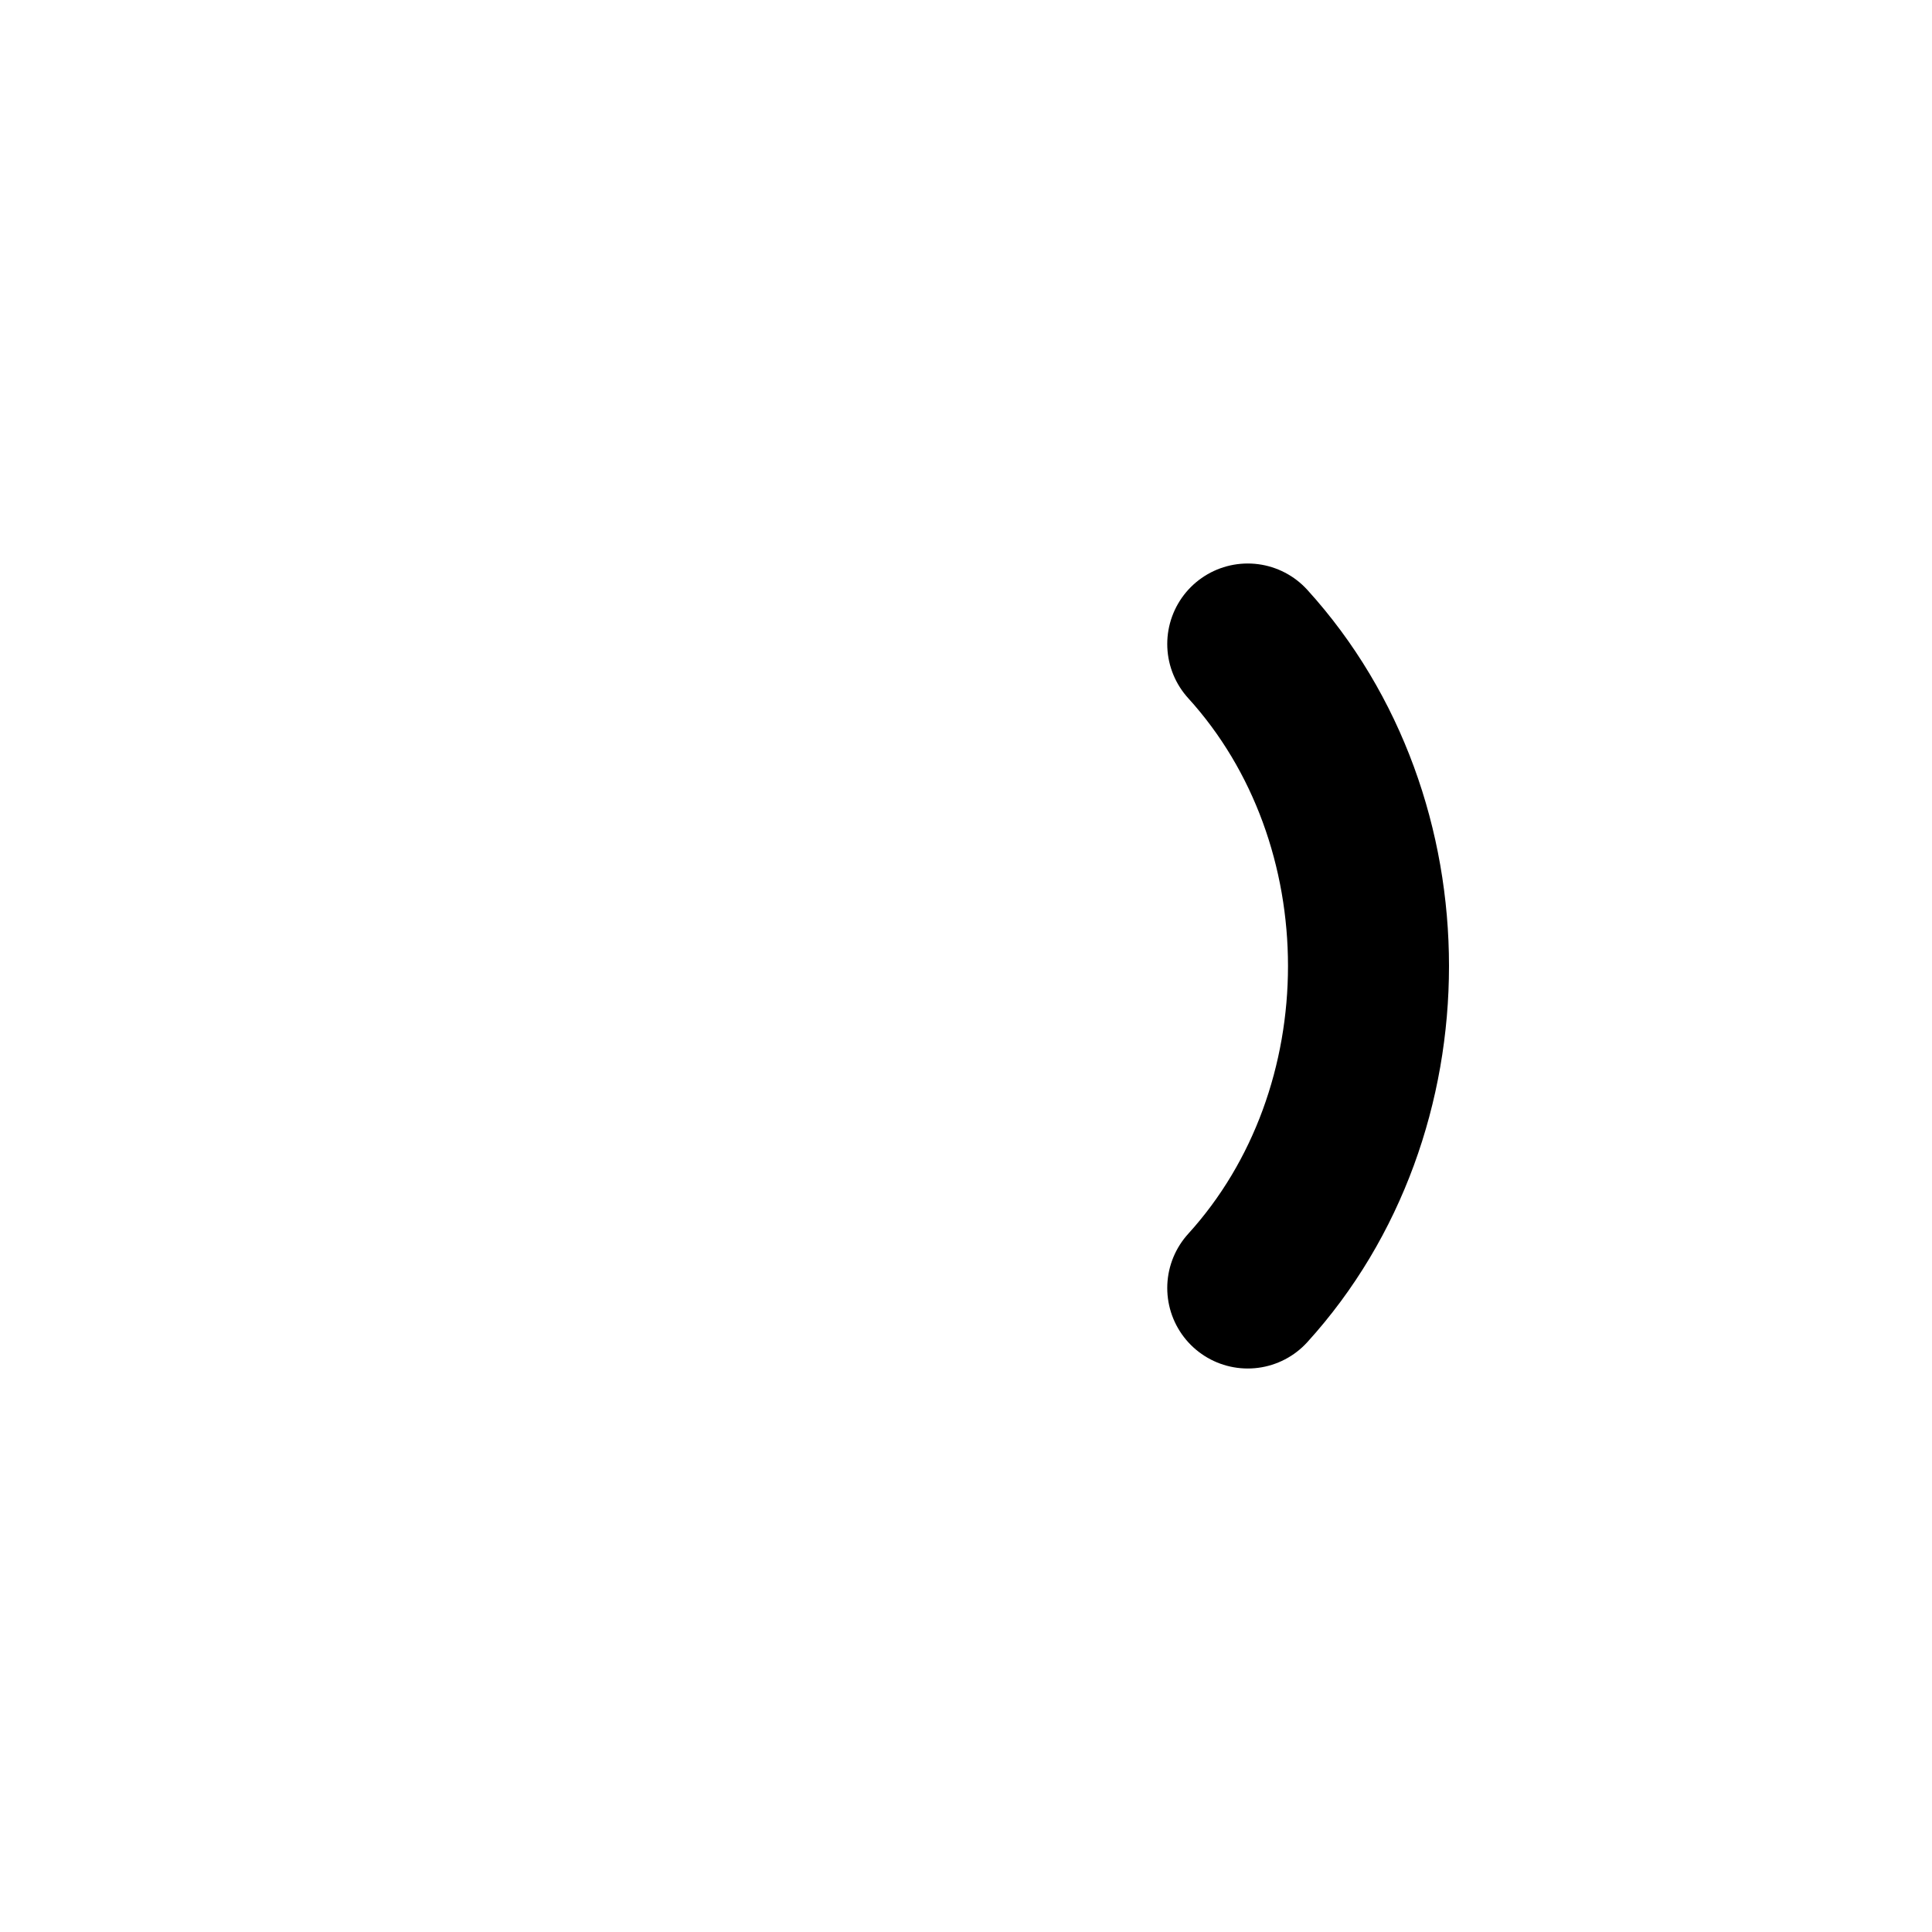
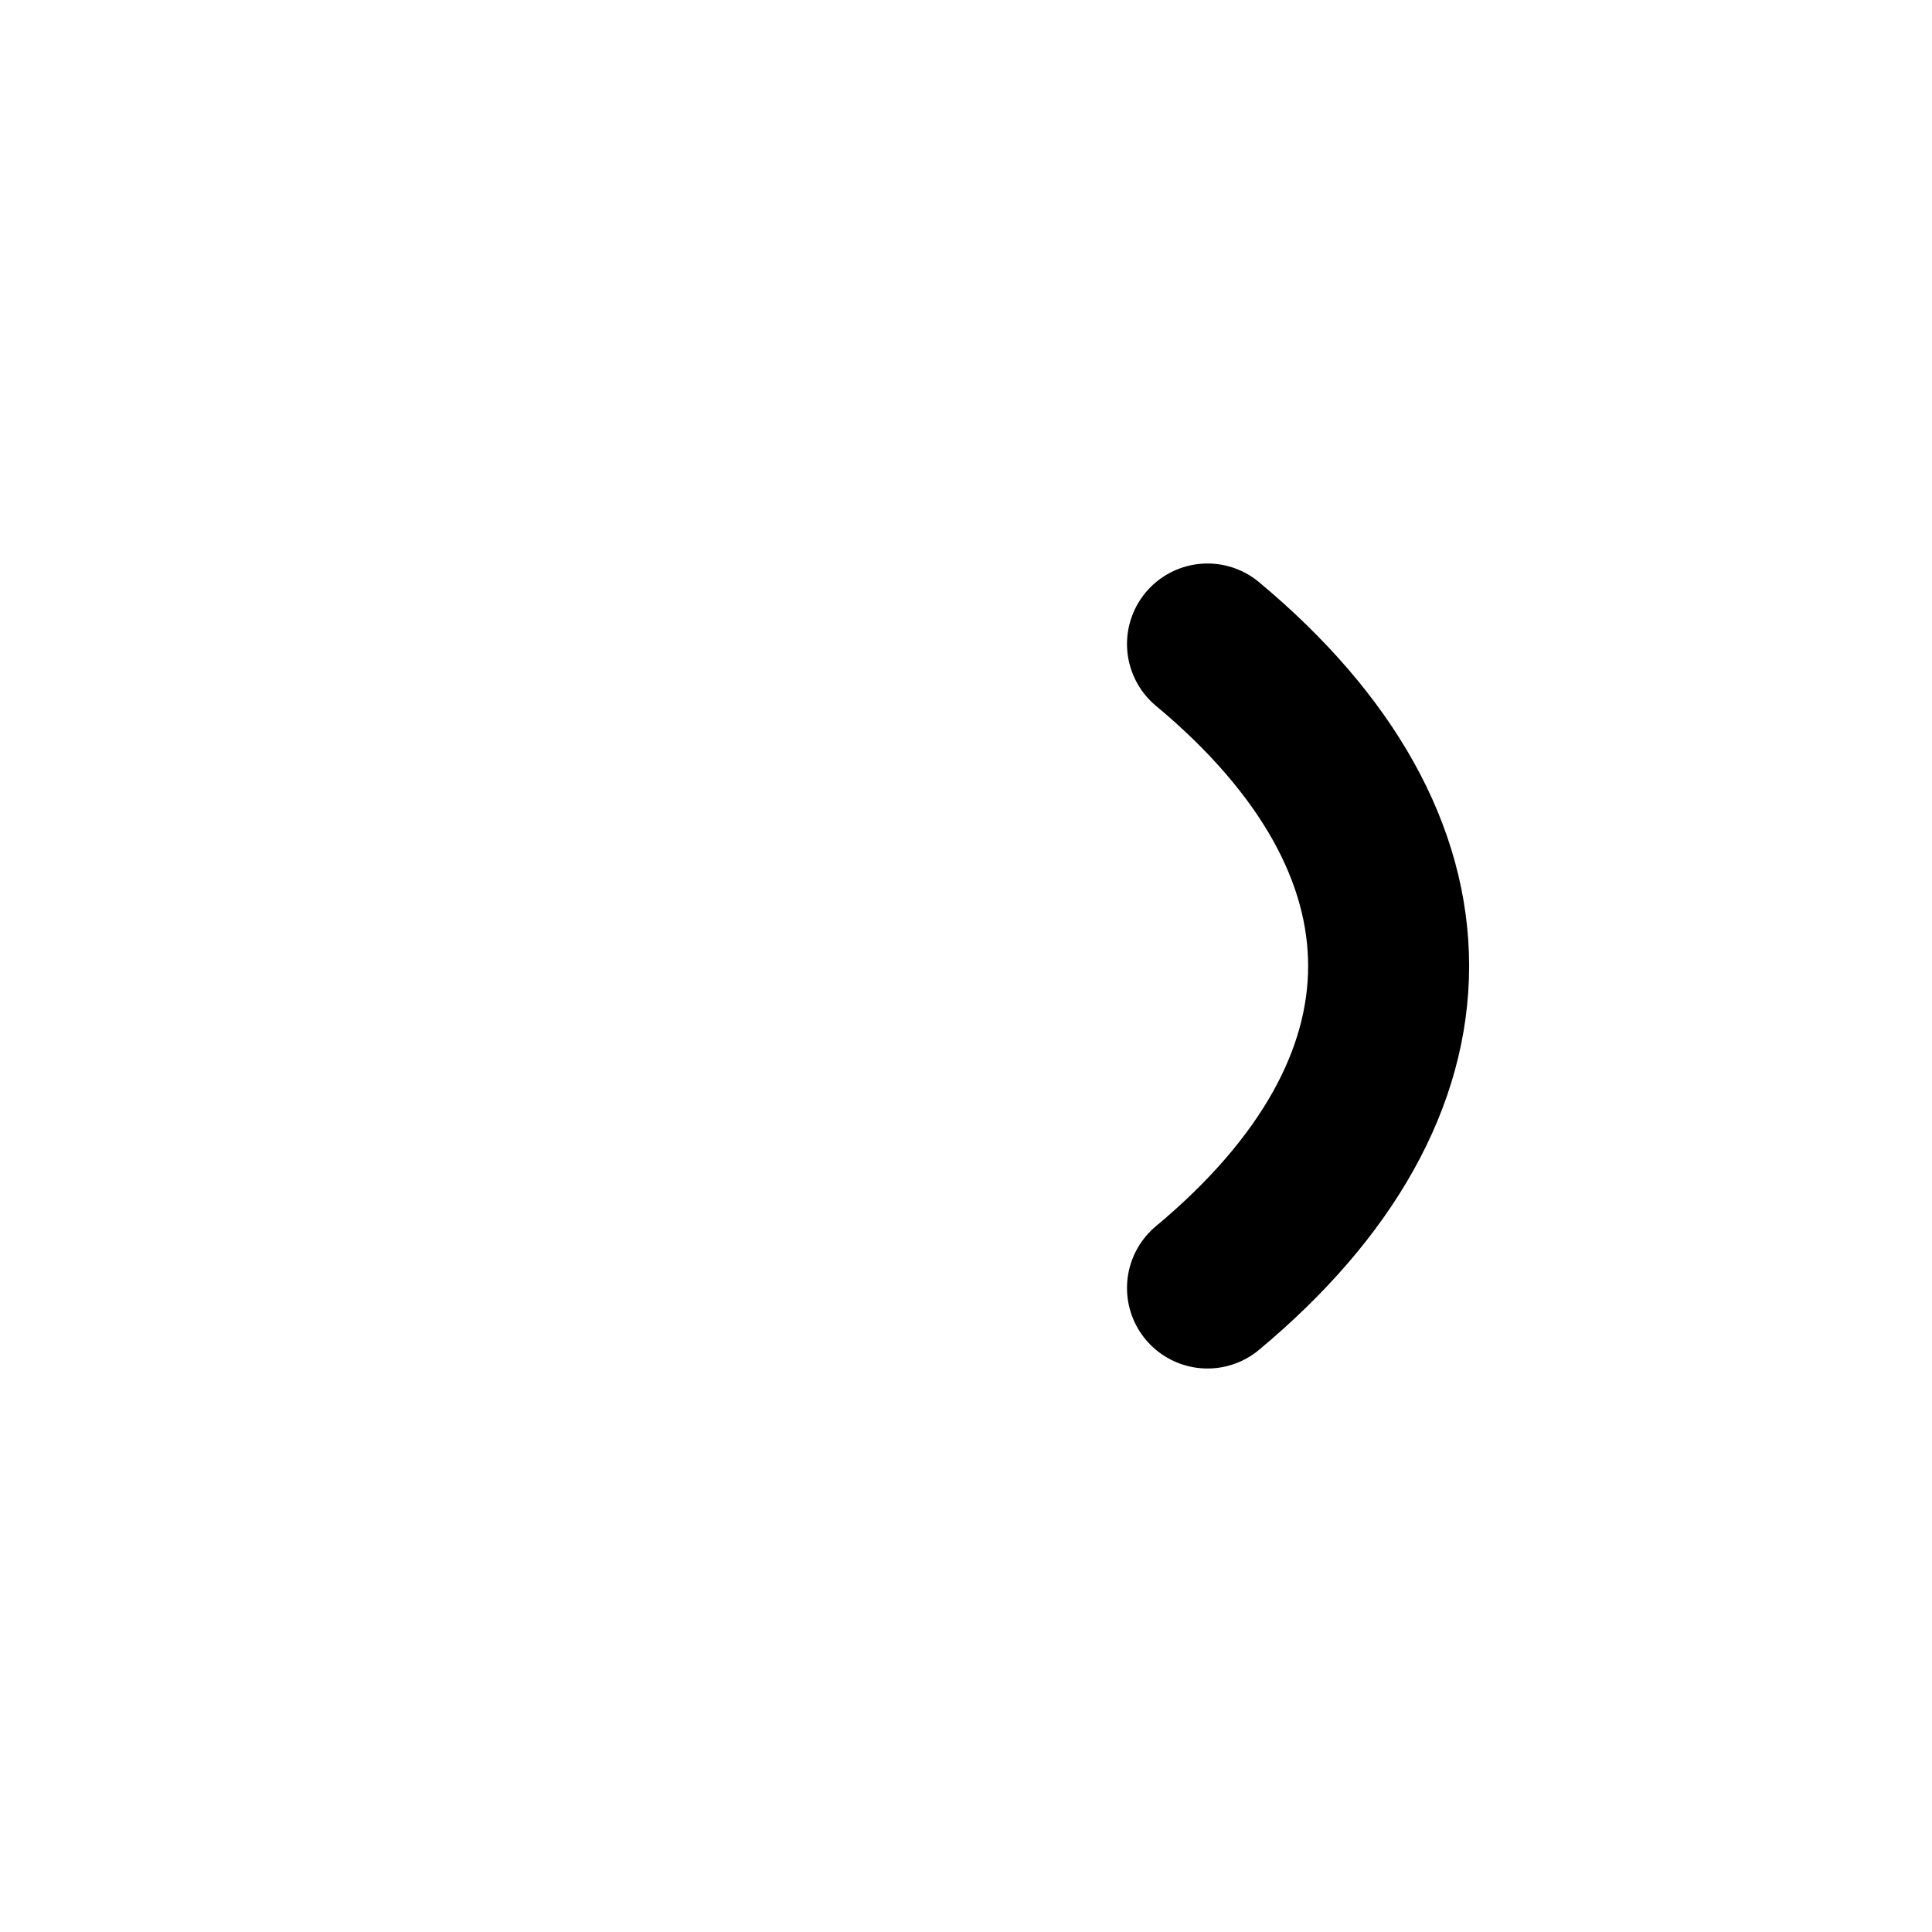
<svg xmlns="http://www.w3.org/2000/svg" width="24" height="24" viewBox="0 0 24 24" fill="none">
-   <path d="M15.5 8C17.5 10.2 17.5 13.8 15.5 16" stroke="black" stroke-width="2" stroke-linecap="round" stroke-linejoin="round" />
+   <path d="M15 8C18 10.5 18 13.5 15 16" stroke="black" stroke-width="2" stroke-linecap="round" stroke-linejoin="round" />
</svg>
